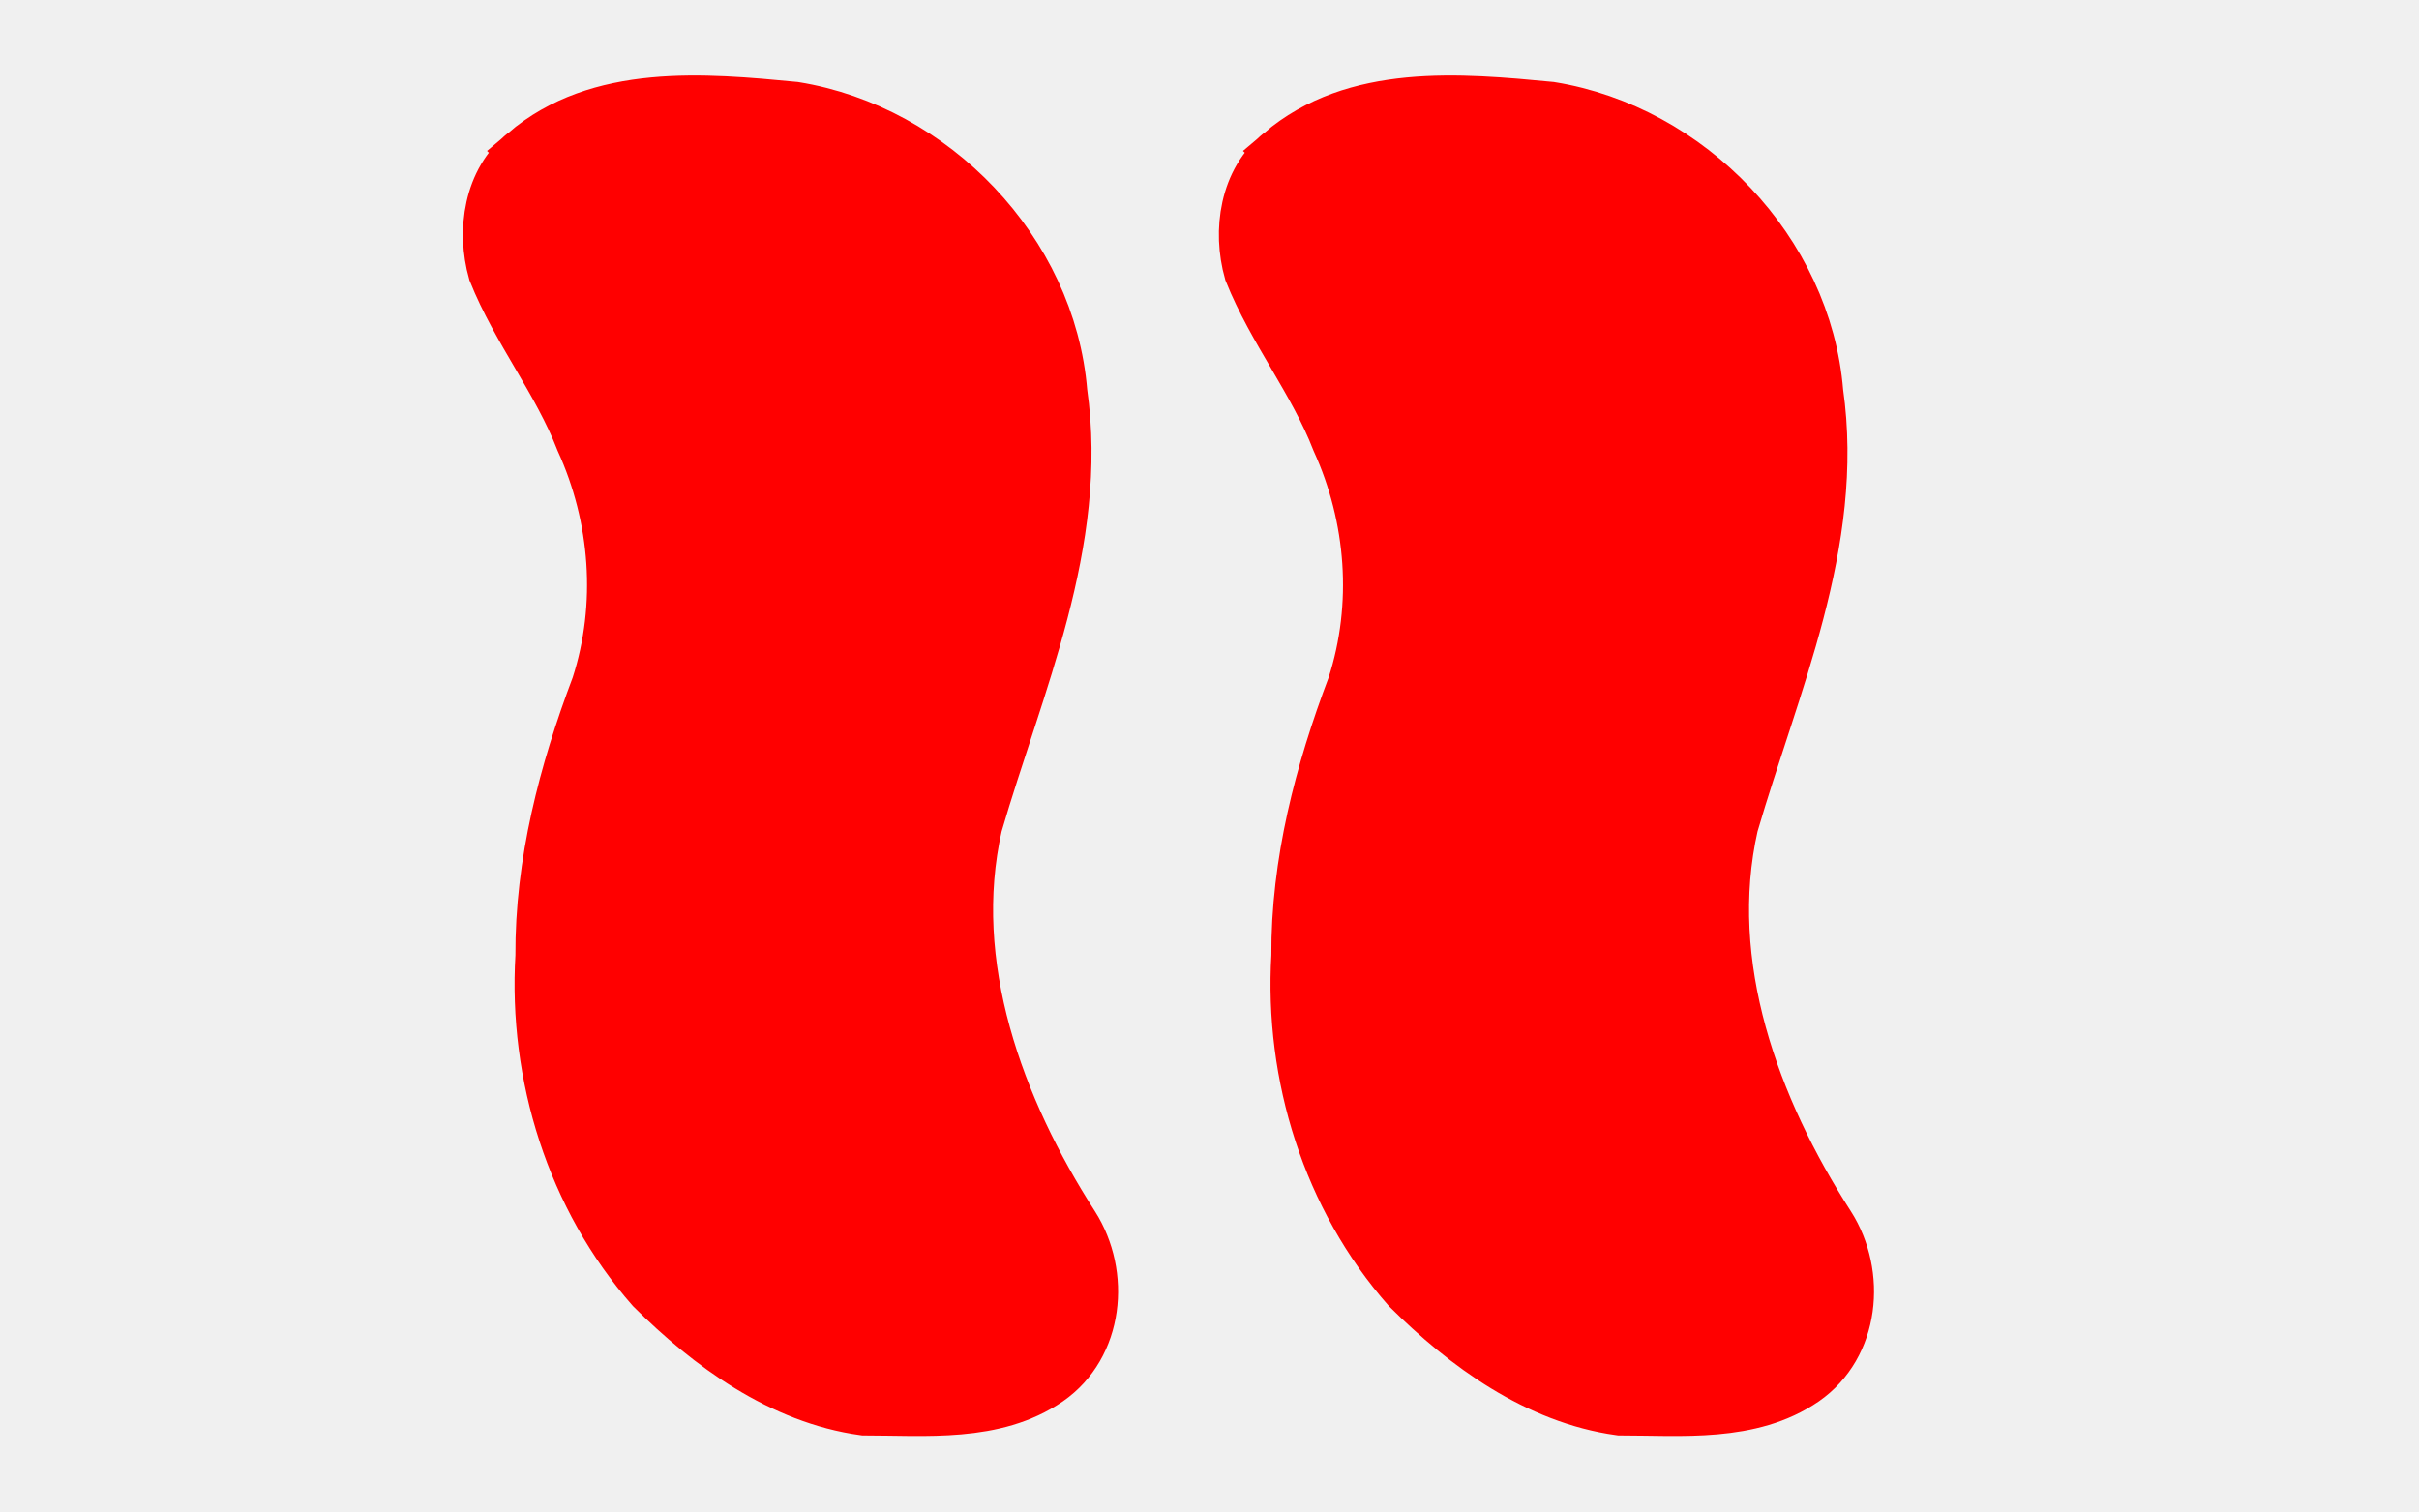
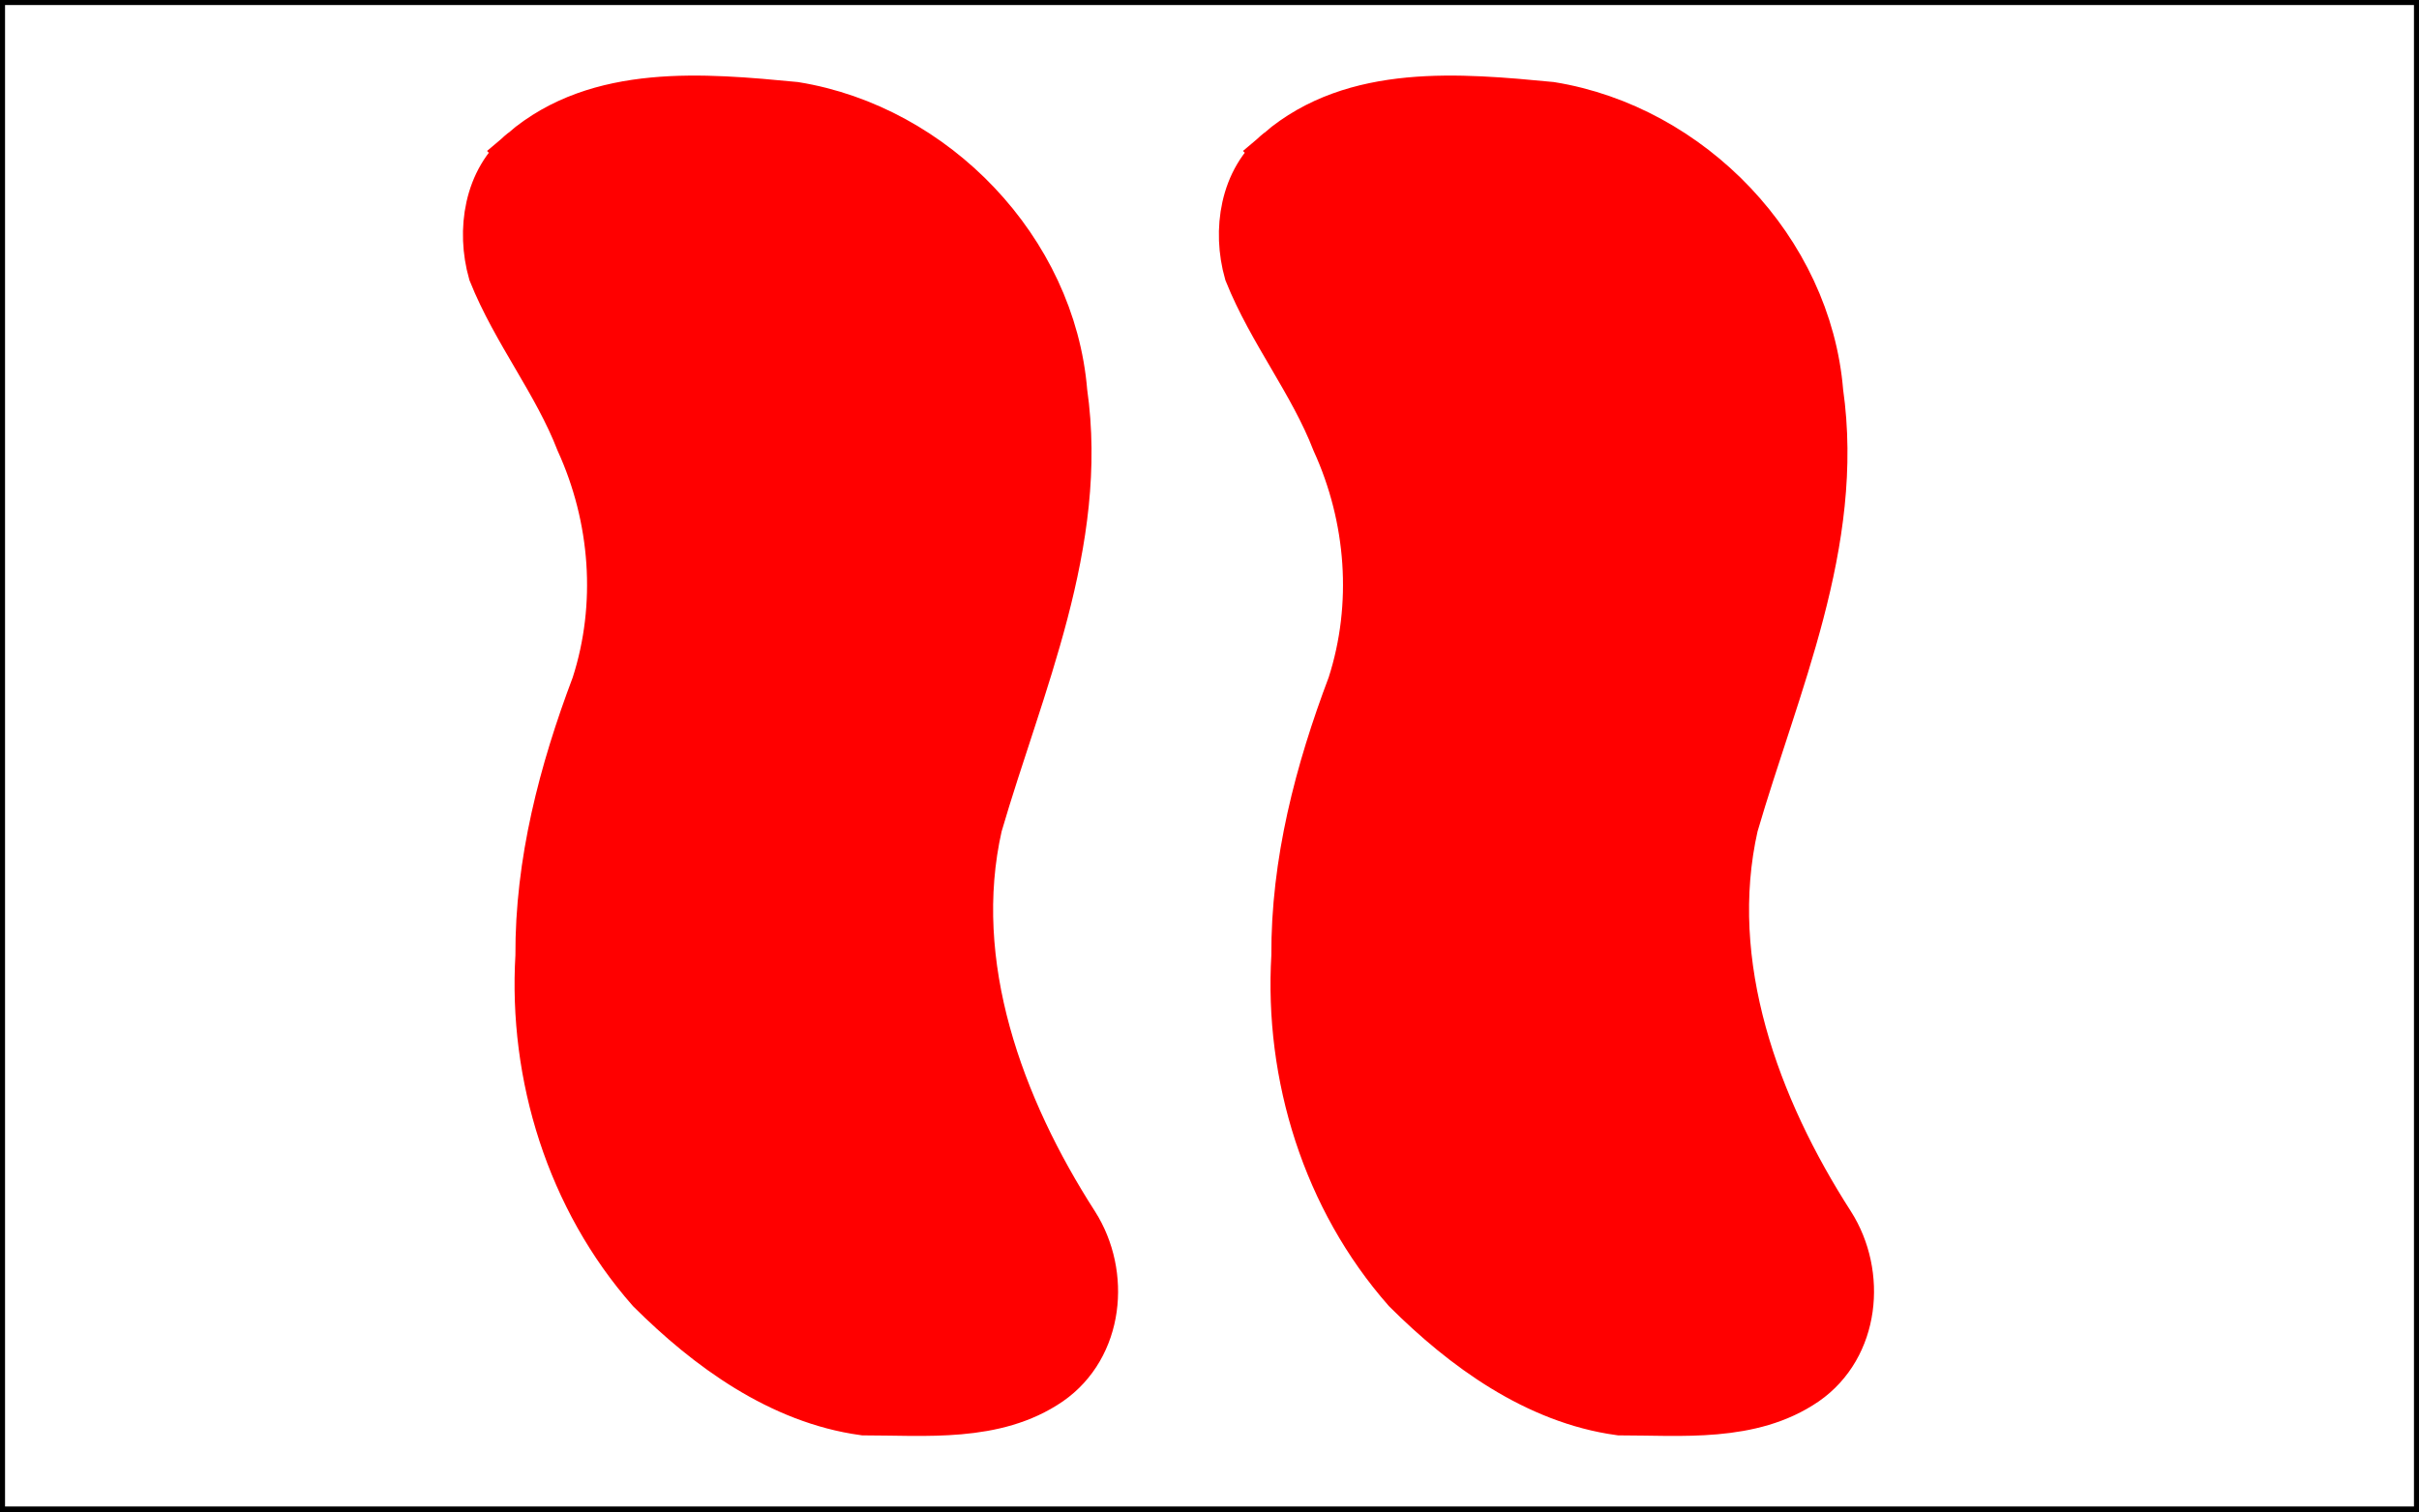
<svg xmlns="http://www.w3.org/2000/svg" baseProfile="full" height="150" version="1.1" width="240">
  <defs />
  <g>
+     <rect fill="#FFFFFF" height="150" stroke="#000000" stroke-width="1px" width="240" x="0" y="0" />
    <path d="M82,15.124 m-30,0 c7.383,-6.315 17.836,-5.362 26.836,-4.502 13.795,2.236 25.402,14.275 26.542,28.298 2.132,14.905 -4.361,29.007 -8.429,42.977 -3.129,13.845 2.147,28.098 9.581,39.661 3.129,4.919 2.46,12.009 -2.499,15.453 -5.326,3.652 -12.199,2.932 -18.325,2.932 -8.224,-1.135 -15.343,-6.322 -21.079,-12.037 -7.906,-8.991 -11.698,-21.15 -10.991,-33.042 -0.053,-9.248 2.313,-18.255 5.557,-26.842 2.565,-7.959 1.889,-16.679 -1.564,-24.262 -2.284,-5.895 -6.348,-10.925 -8.682,-16.759 -1.163,-4.098 -0.448,-9.097 3.054,-11.876 z" fill="red" stroke="red" stroke-width="5px" />
    <path d="M157,15.124 m-30,0 c7.383,-6.315 17.836,-5.362 26.836,-4.502 13.795,2.236 25.402,14.275 26.542,28.298 2.132,14.905 -4.361,29.007 -8.429,42.977 -3.129,13.845 2.147,28.098 9.581,39.661 3.129,4.919 2.46,12.009 -2.499,15.453 -5.326,3.652 -12.199,2.932 -18.325,2.932 -8.224,-1.135 -15.343,-6.322 -21.079,-12.037 -7.906,-8.991 -11.698,-21.15 -10.991,-33.042 -0.053,-9.248 2.313,-18.255 5.557,-26.842 2.565,-7.959 1.889,-16.679 -1.564,-24.262 -2.284,-5.895 -6.348,-10.925 -8.682,-16.759 -1.163,-4.098 -0.448,-9.097 3.054,-11.876 z" fill="red" stroke="red" stroke-width="5px" />
  </g>
</svg>
